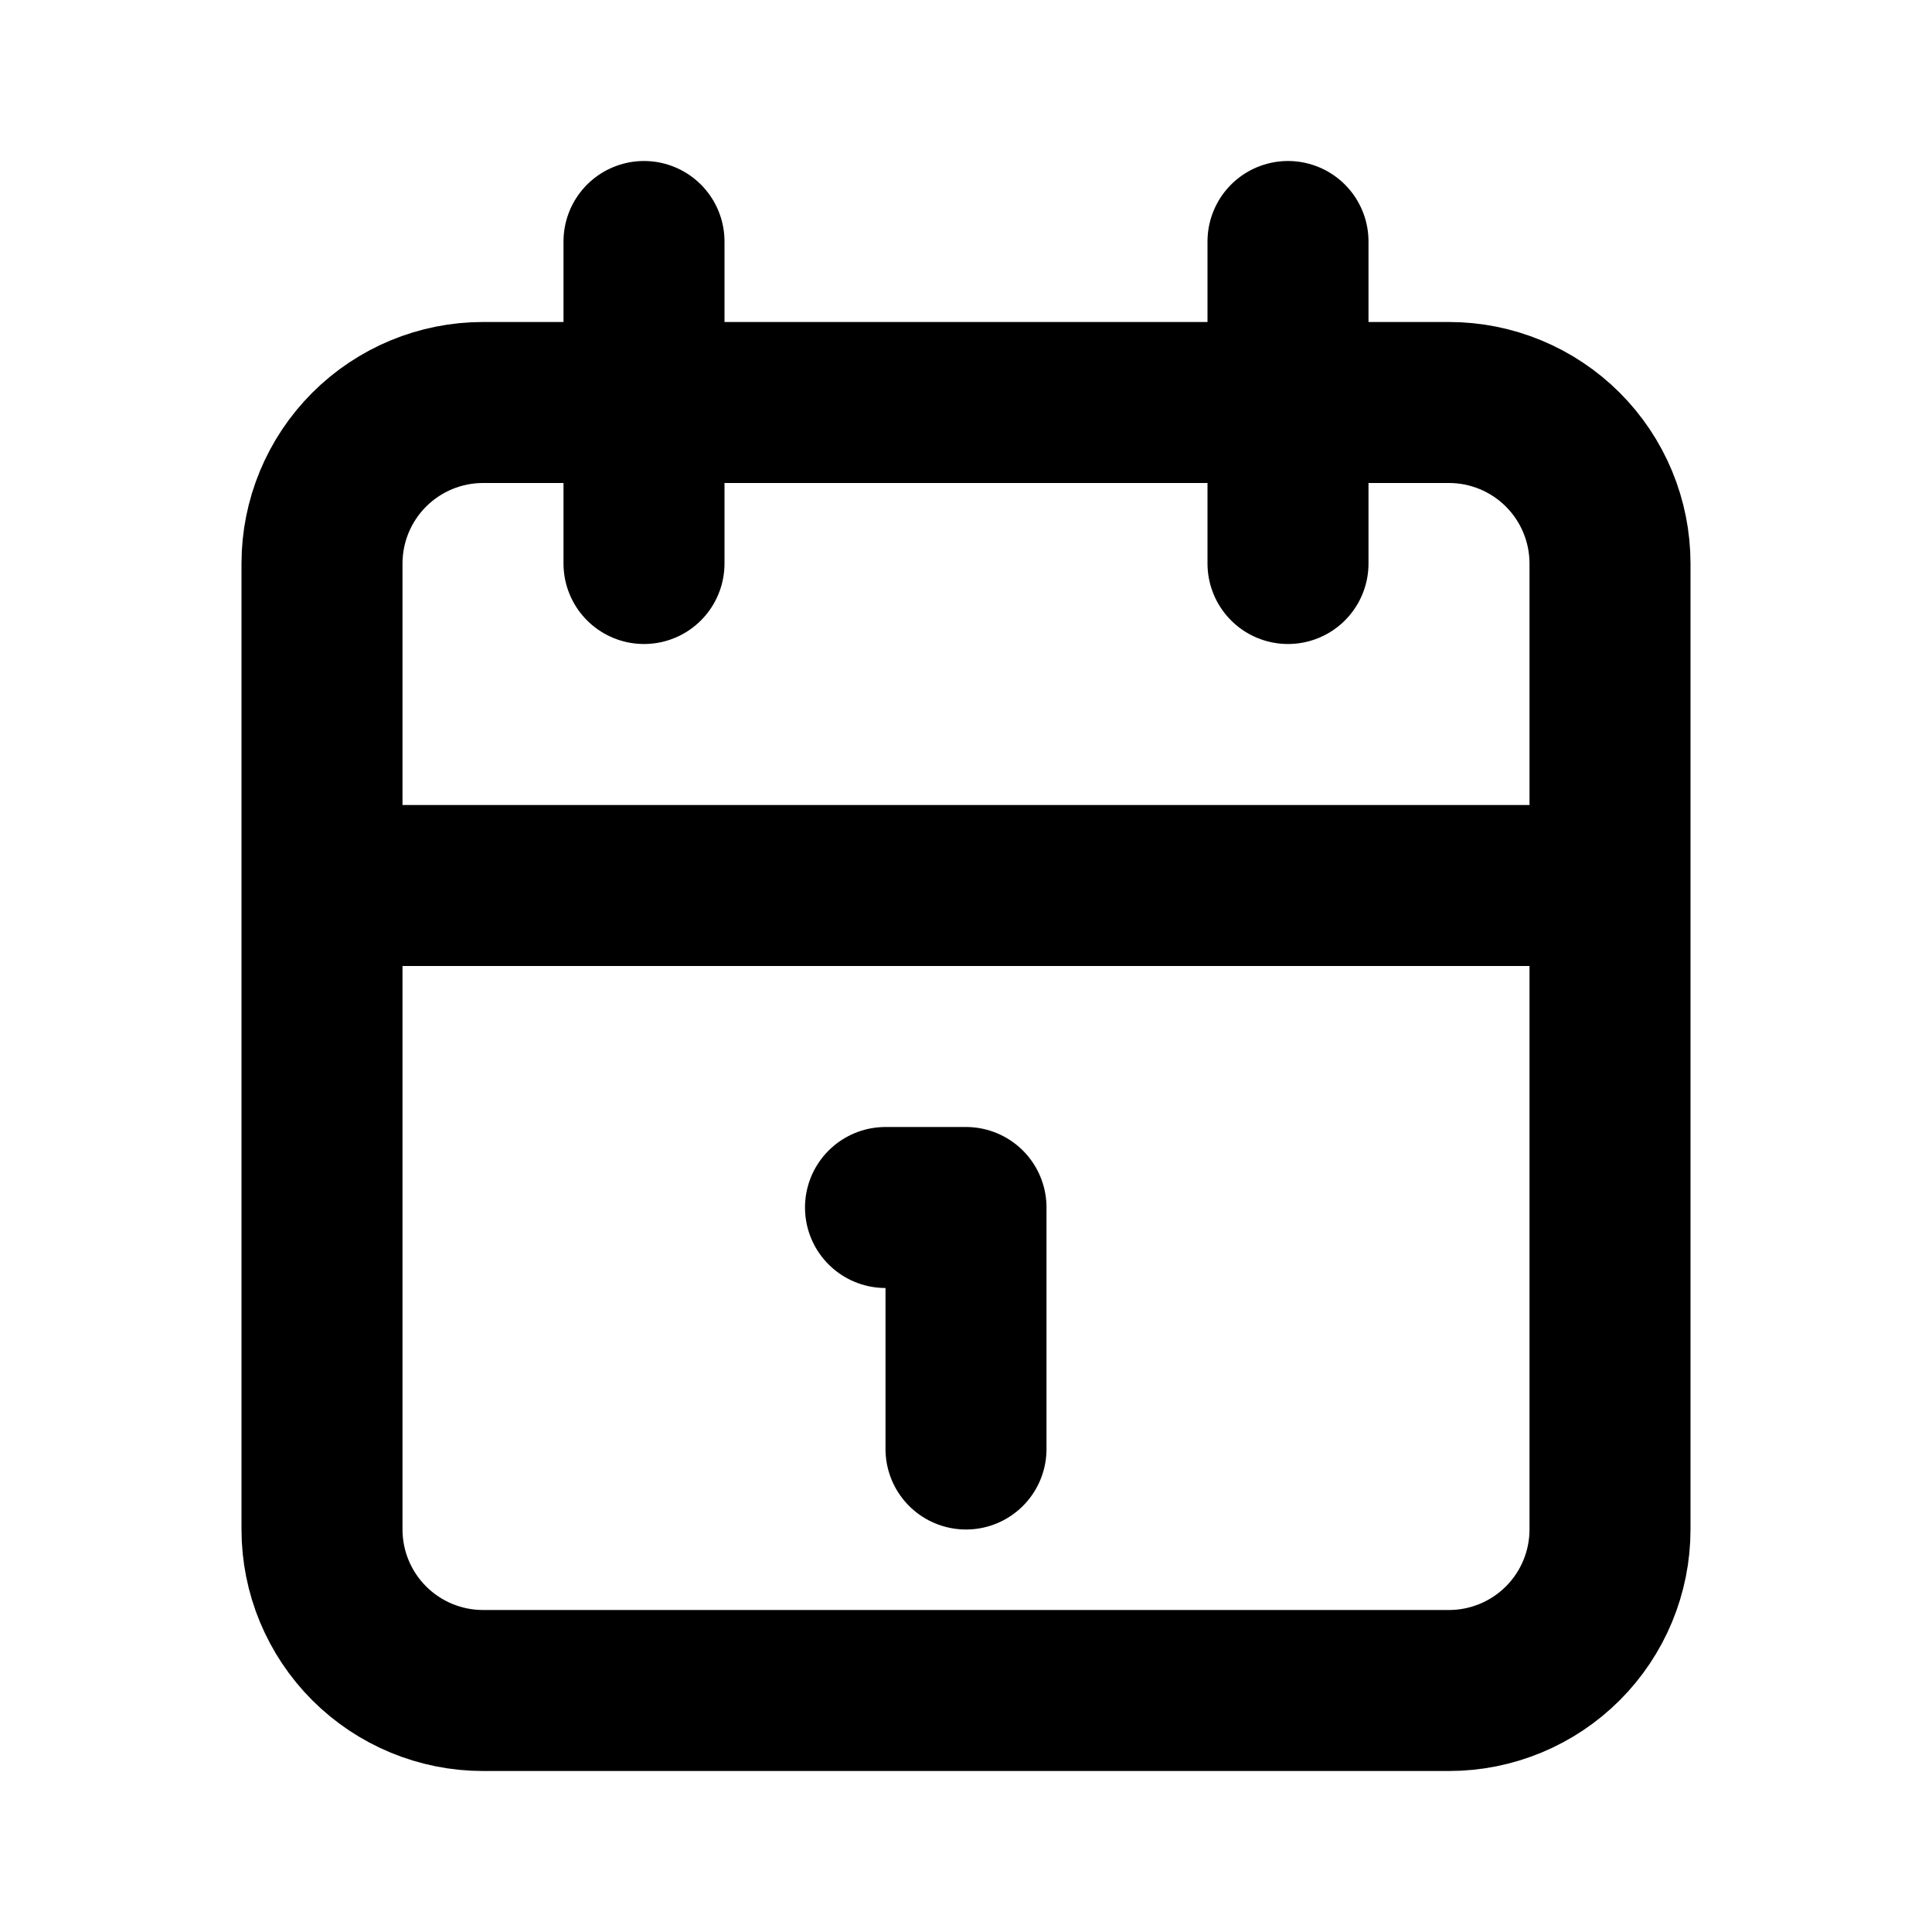
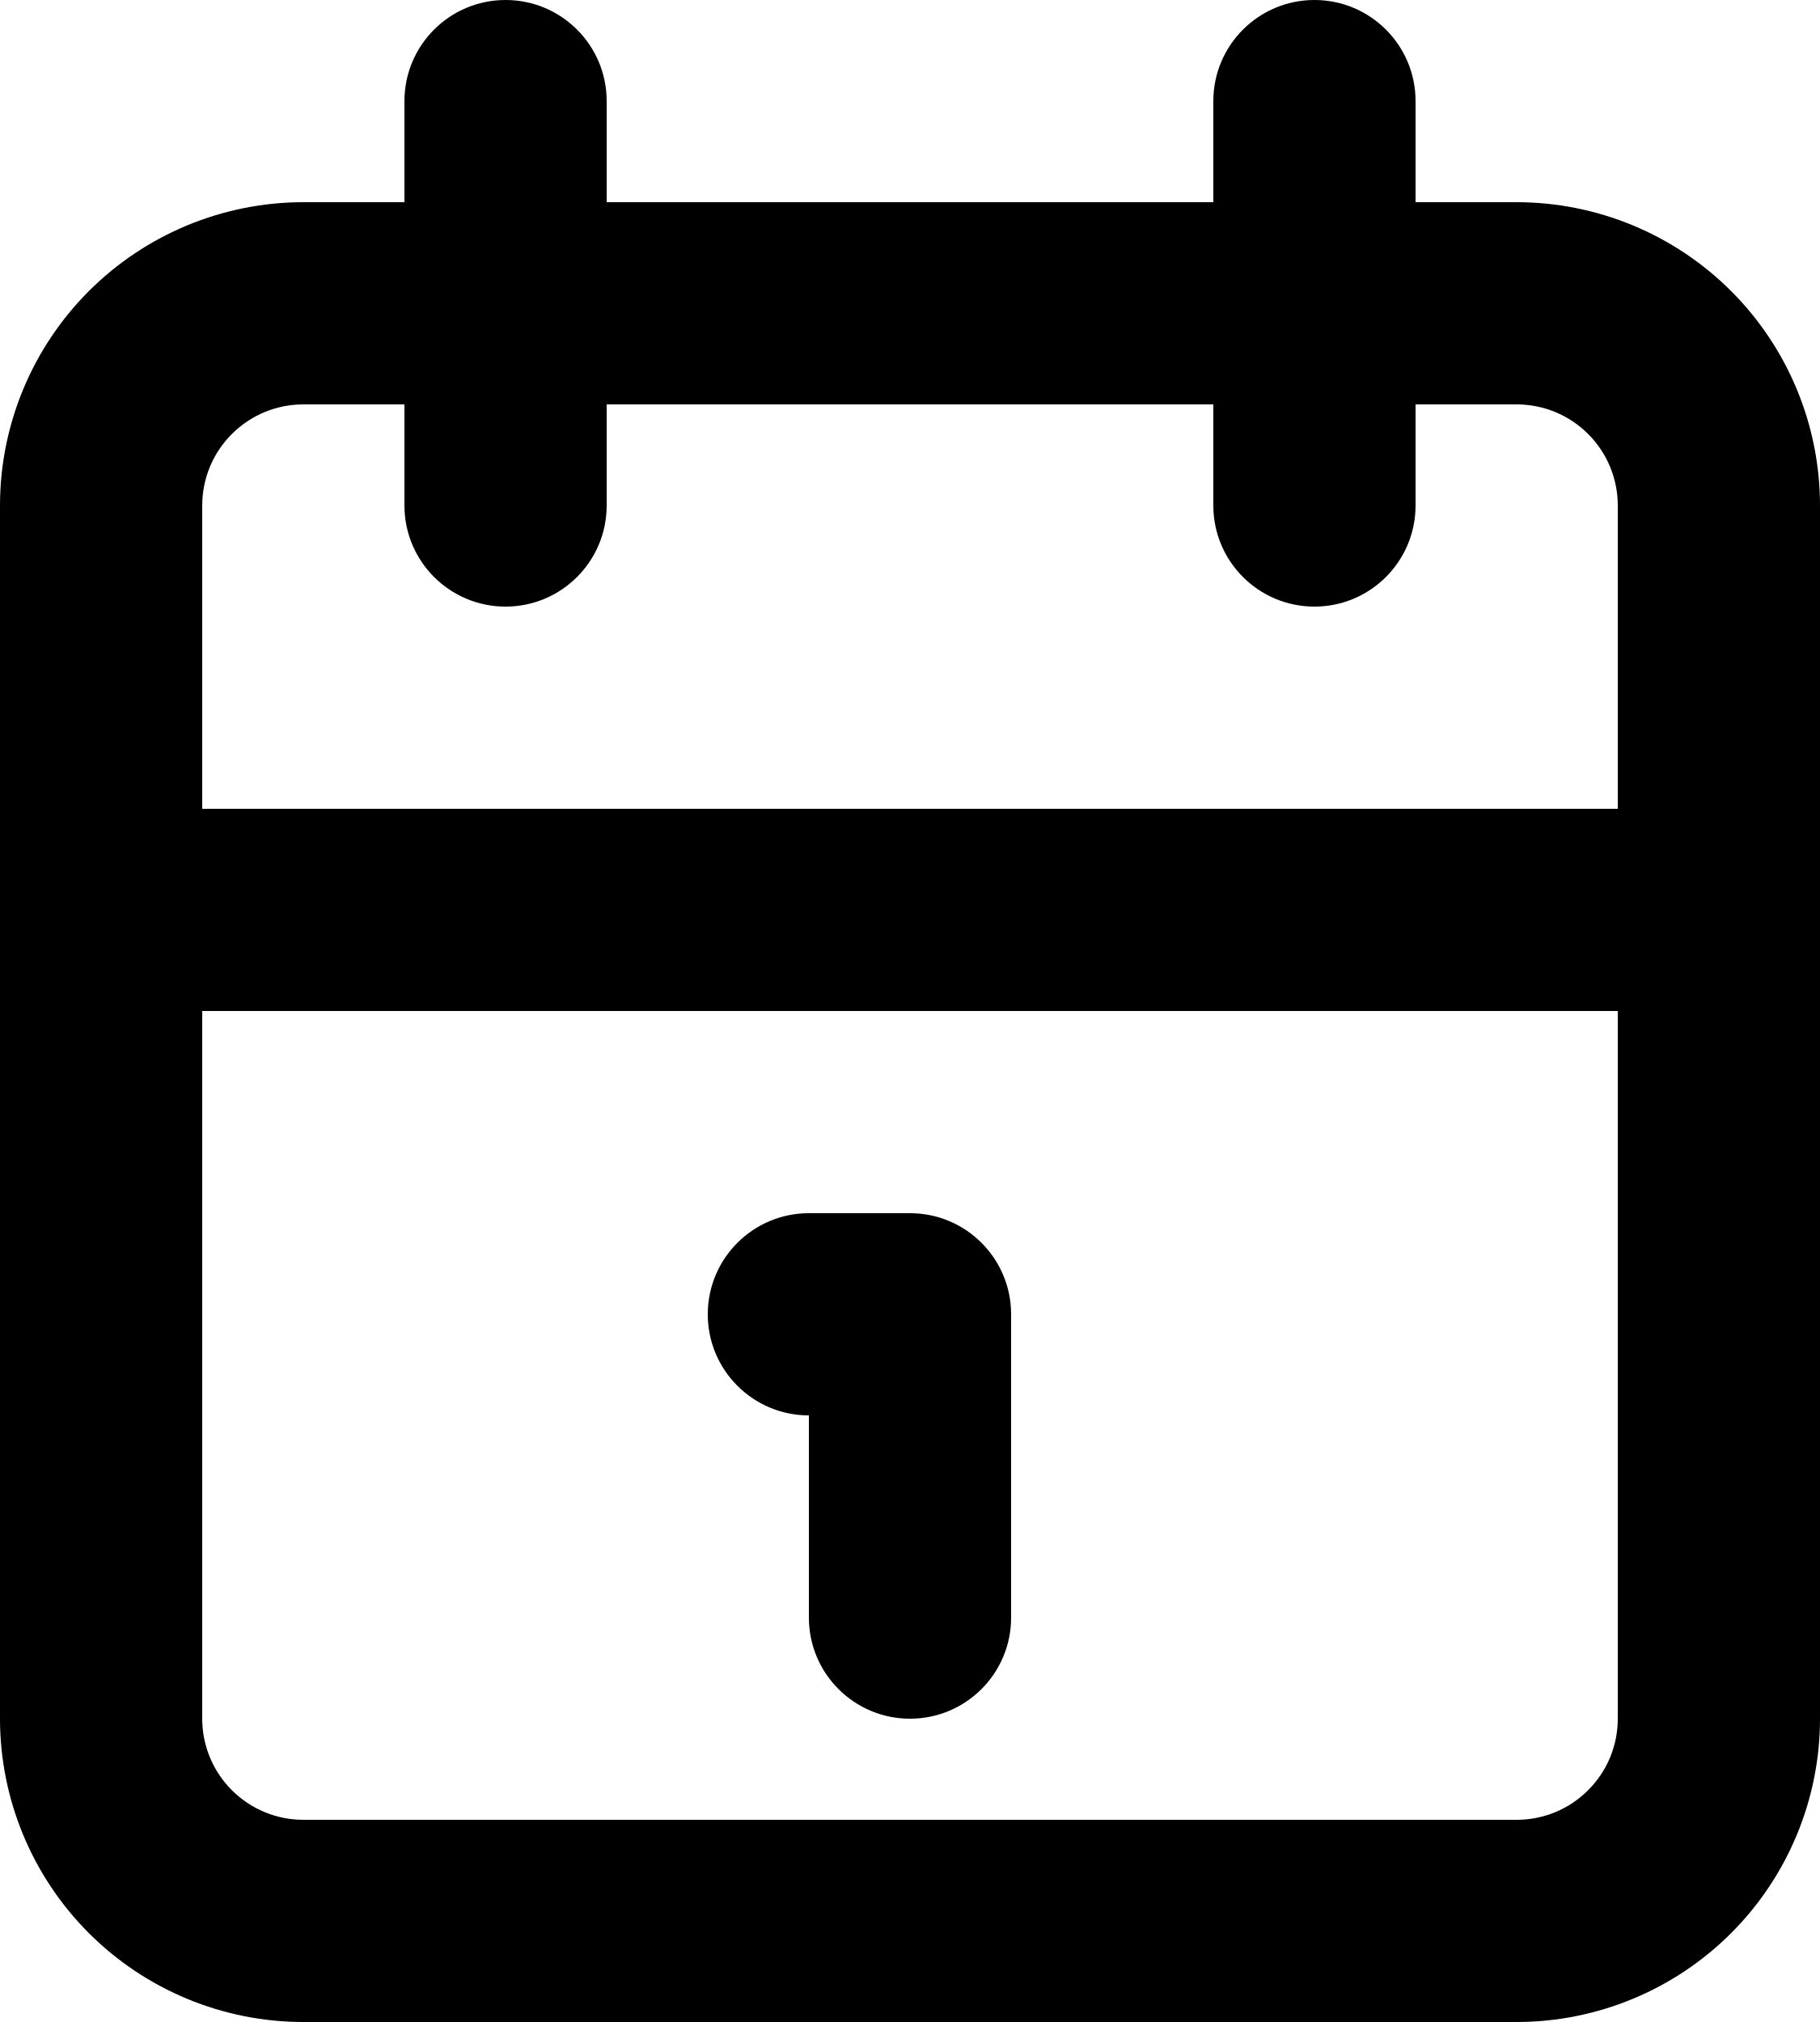
- <svg xmlns="http://www.w3.org/2000/svg" width="24" height="24" viewBox="0 0 24 24" fill="none" id="calendar">
-   <path d="M16 3V7M8 3V7M4 11H20M11 15H12V18M4 7C4 6.47 4.211 5.961 4.586 5.586C4.961 5.211 5.47 5 6 5H18C18.53 5 19.039 5.211 19.414 5.586C19.789 5.961 20 6.47 20 7V19C20 19.53 19.789 20.039 19.414 20.414C19.039 20.789 18.53 21 18 21H6C5.47 21 4.961 20.789 4.586 20.414C4.211 20.039 4 19.53 4 19V7Z" stroke="currentColor" stroke-width="2" stroke-linecap="round" stroke-linejoin="round" />
+ <svg xmlns="http://www.w3.org/2000/svg" width="18" height="20" viewBox="0 0 18 20" fill="none" id="calendar" version="1.1">
+   <defs id="defs1" />
+   <path style="baseline-shift:baseline;display:inline;overflow:visible;opacity:1;vector-effect:none;fill:currentColor;stroke-linecap:round;stroke-linejoin:round;enable-background:accumulate;stop-color:#000000;stop-opacity:1" d="M 5,0 A 1,1 0 0 0 4,1 V 2 H 3 C 2.205,2 1.441,2.317 0.879,2.879 0.317,3.441 0,4.205 0,5 v 4 8 c 0,0.795 0.317,1.559 0.879,2.121 C 1.441,19.683 2.205,20 3,20 h 12 c 0.795,0 1.559,-0.317 2.121,-0.879 C 17.683,18.559 18,17.795 18,17 V 9 5 C 18,4.205 17.683,3.441 17.121,2.879 16.559,2.317 15.795,2 15,2 H 14 V 1 A 1,1 0 0 0 13,0 1,1 0 0 0 12,1 V 2 H 6 V 1 A 1,1 0 0 0 5,0 Z M 3,4 H 4 V 5 A 1,1 0 0 0 5,6 1,1 0 0 0 6,5 V 4 h 6 v 1 a 1,1 0 0 0 1,1 1,1 0 0 0 1,-1 V 4 h 1 c 0.266,0 0.519,0.105 0.707,0.293 C 15.895,4.481 16,4.734 16,5 V 8 H 2 V 5 C 2,4.734 2.105,4.481 2.293,4.293 2.481,4.105 2.734,4 3,4 Z m -1,6 h 14 v 7 c 0,0.266 -0.105,0.519 -0.293,0.707 C 15.519,17.895 15.266,18 15,18 H 3 C 2.734,18 2.481,17.895 2.293,17.707 2.105,17.519 2,17.266 2,17 Z m 6,2 a 1,1 0 0 0 -1,1 1,1 0 0 0 1,1 v 2 a 1,1 0 0 0 1,1 1,1 0 0 0 1,-1 V 13 A 1,1 0 0 0 9,12 Z" id="path1" />
</svg>
